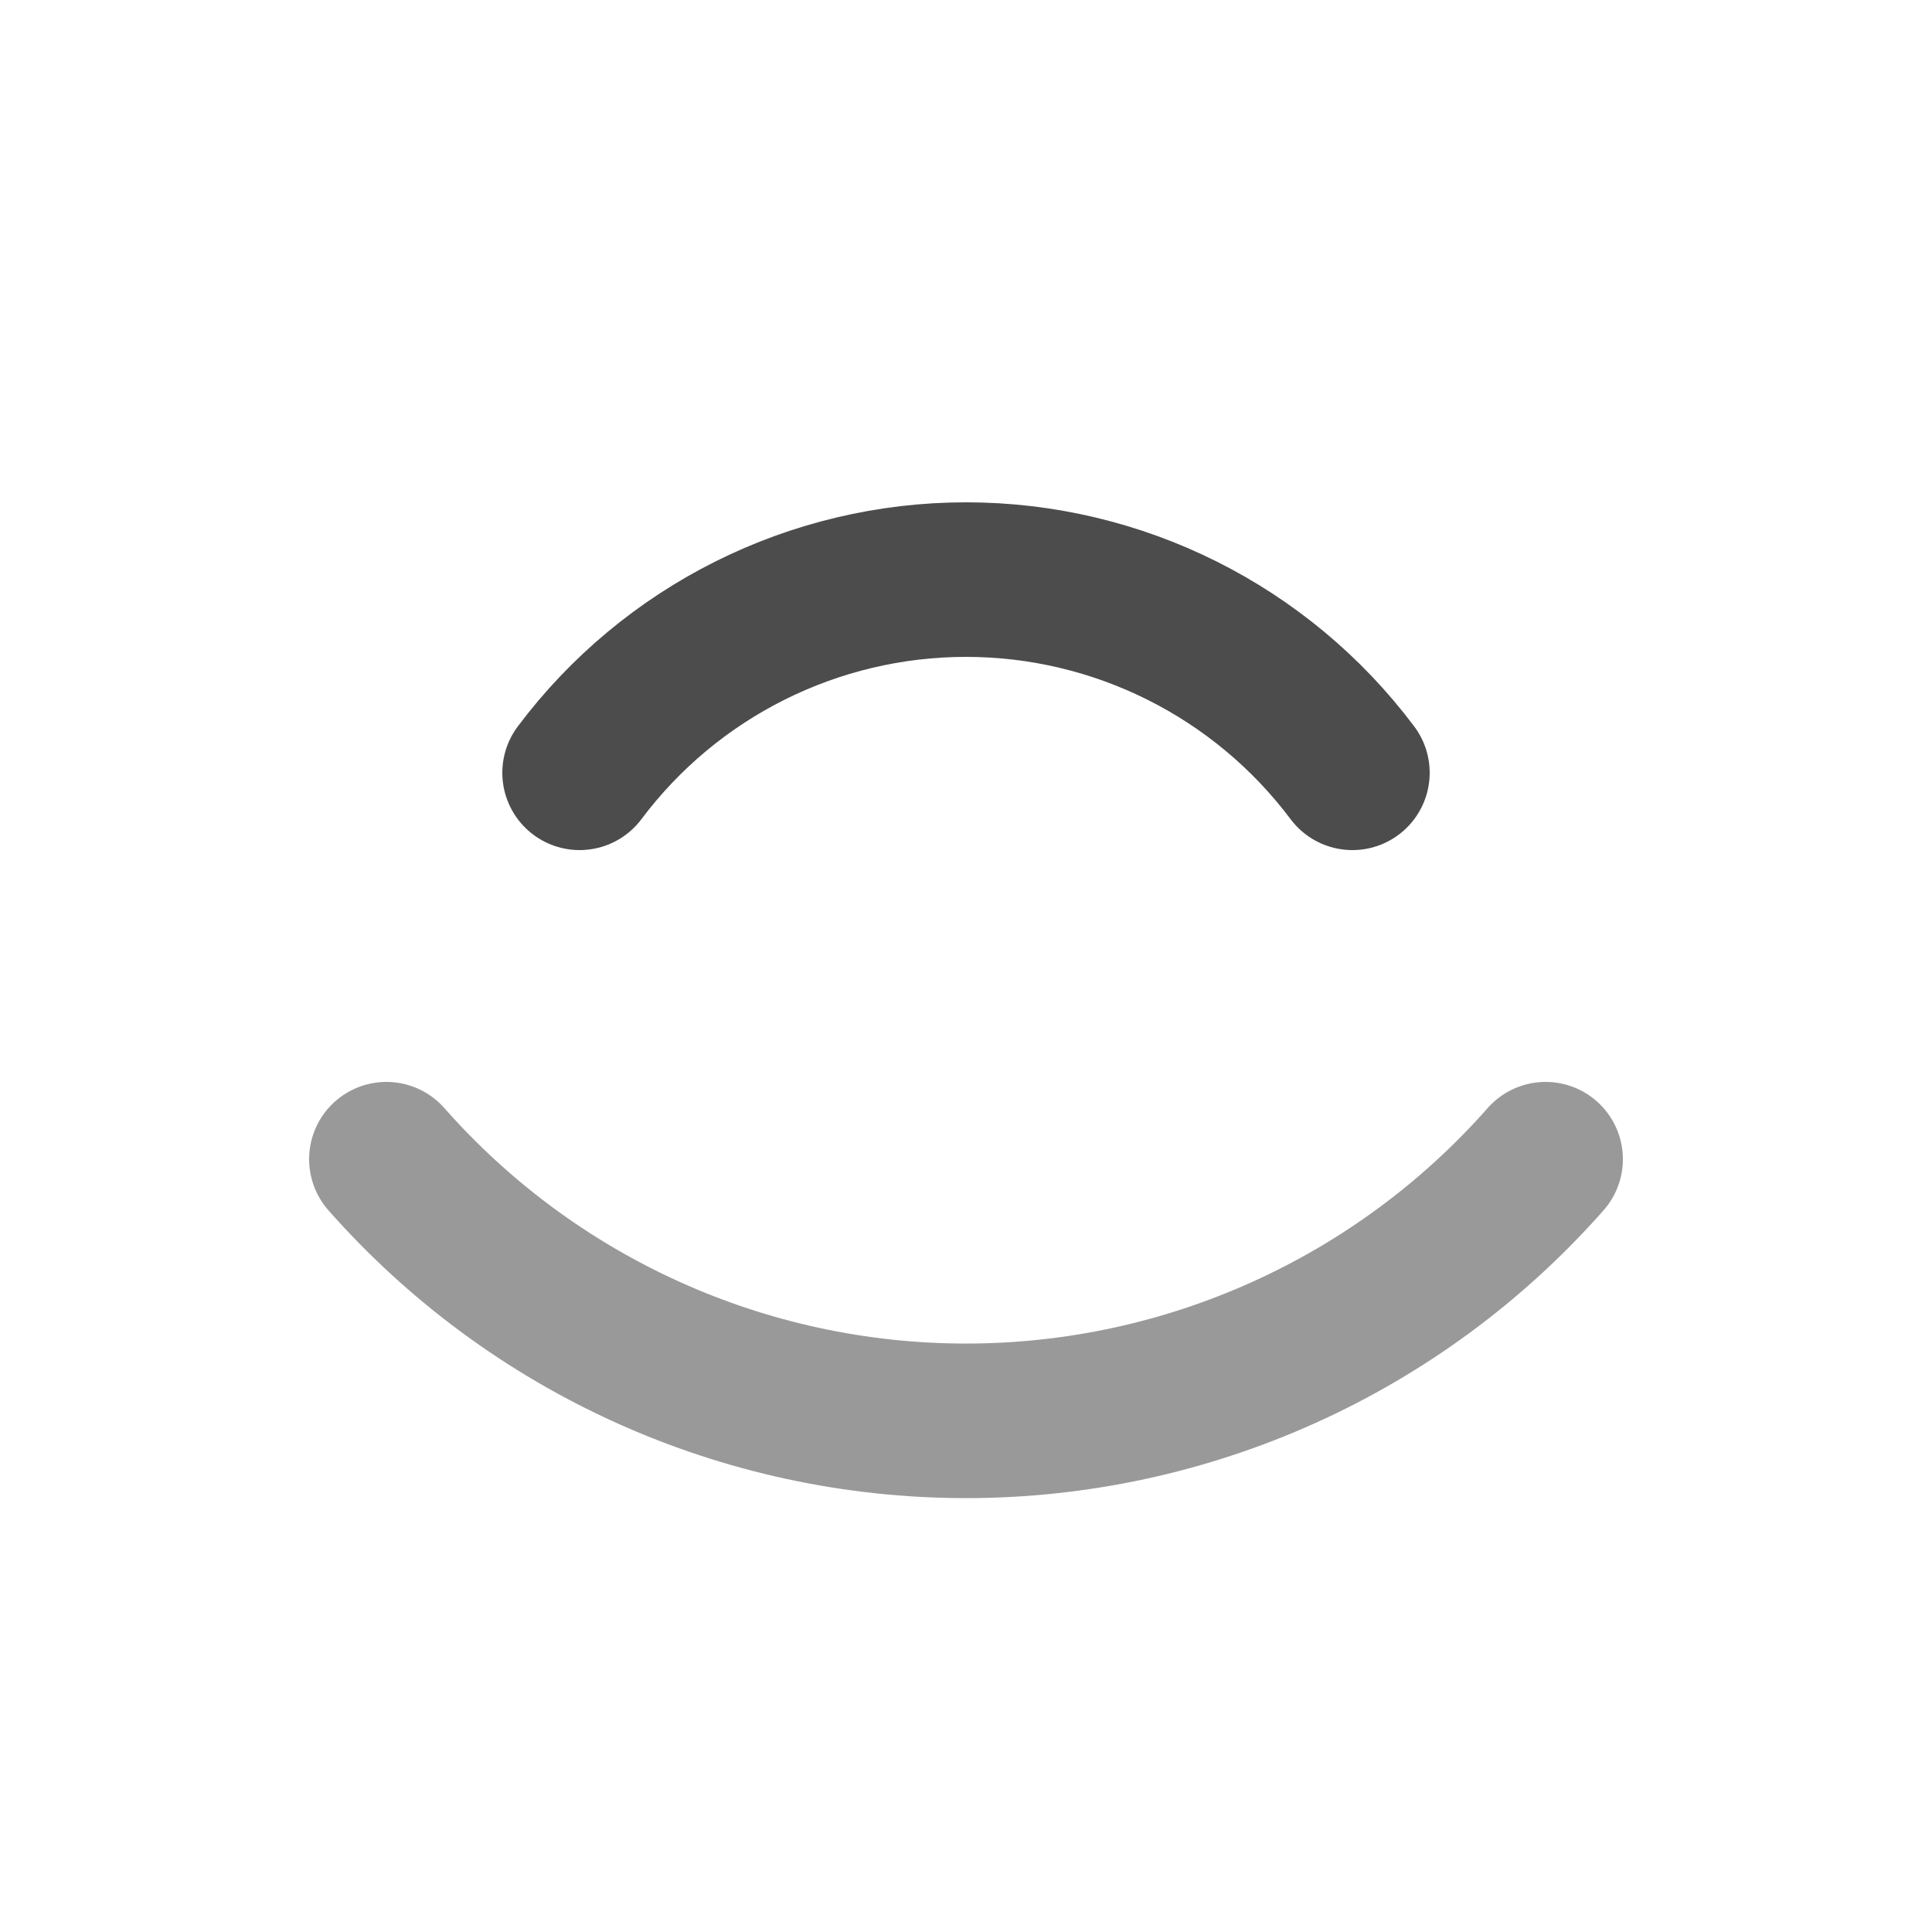
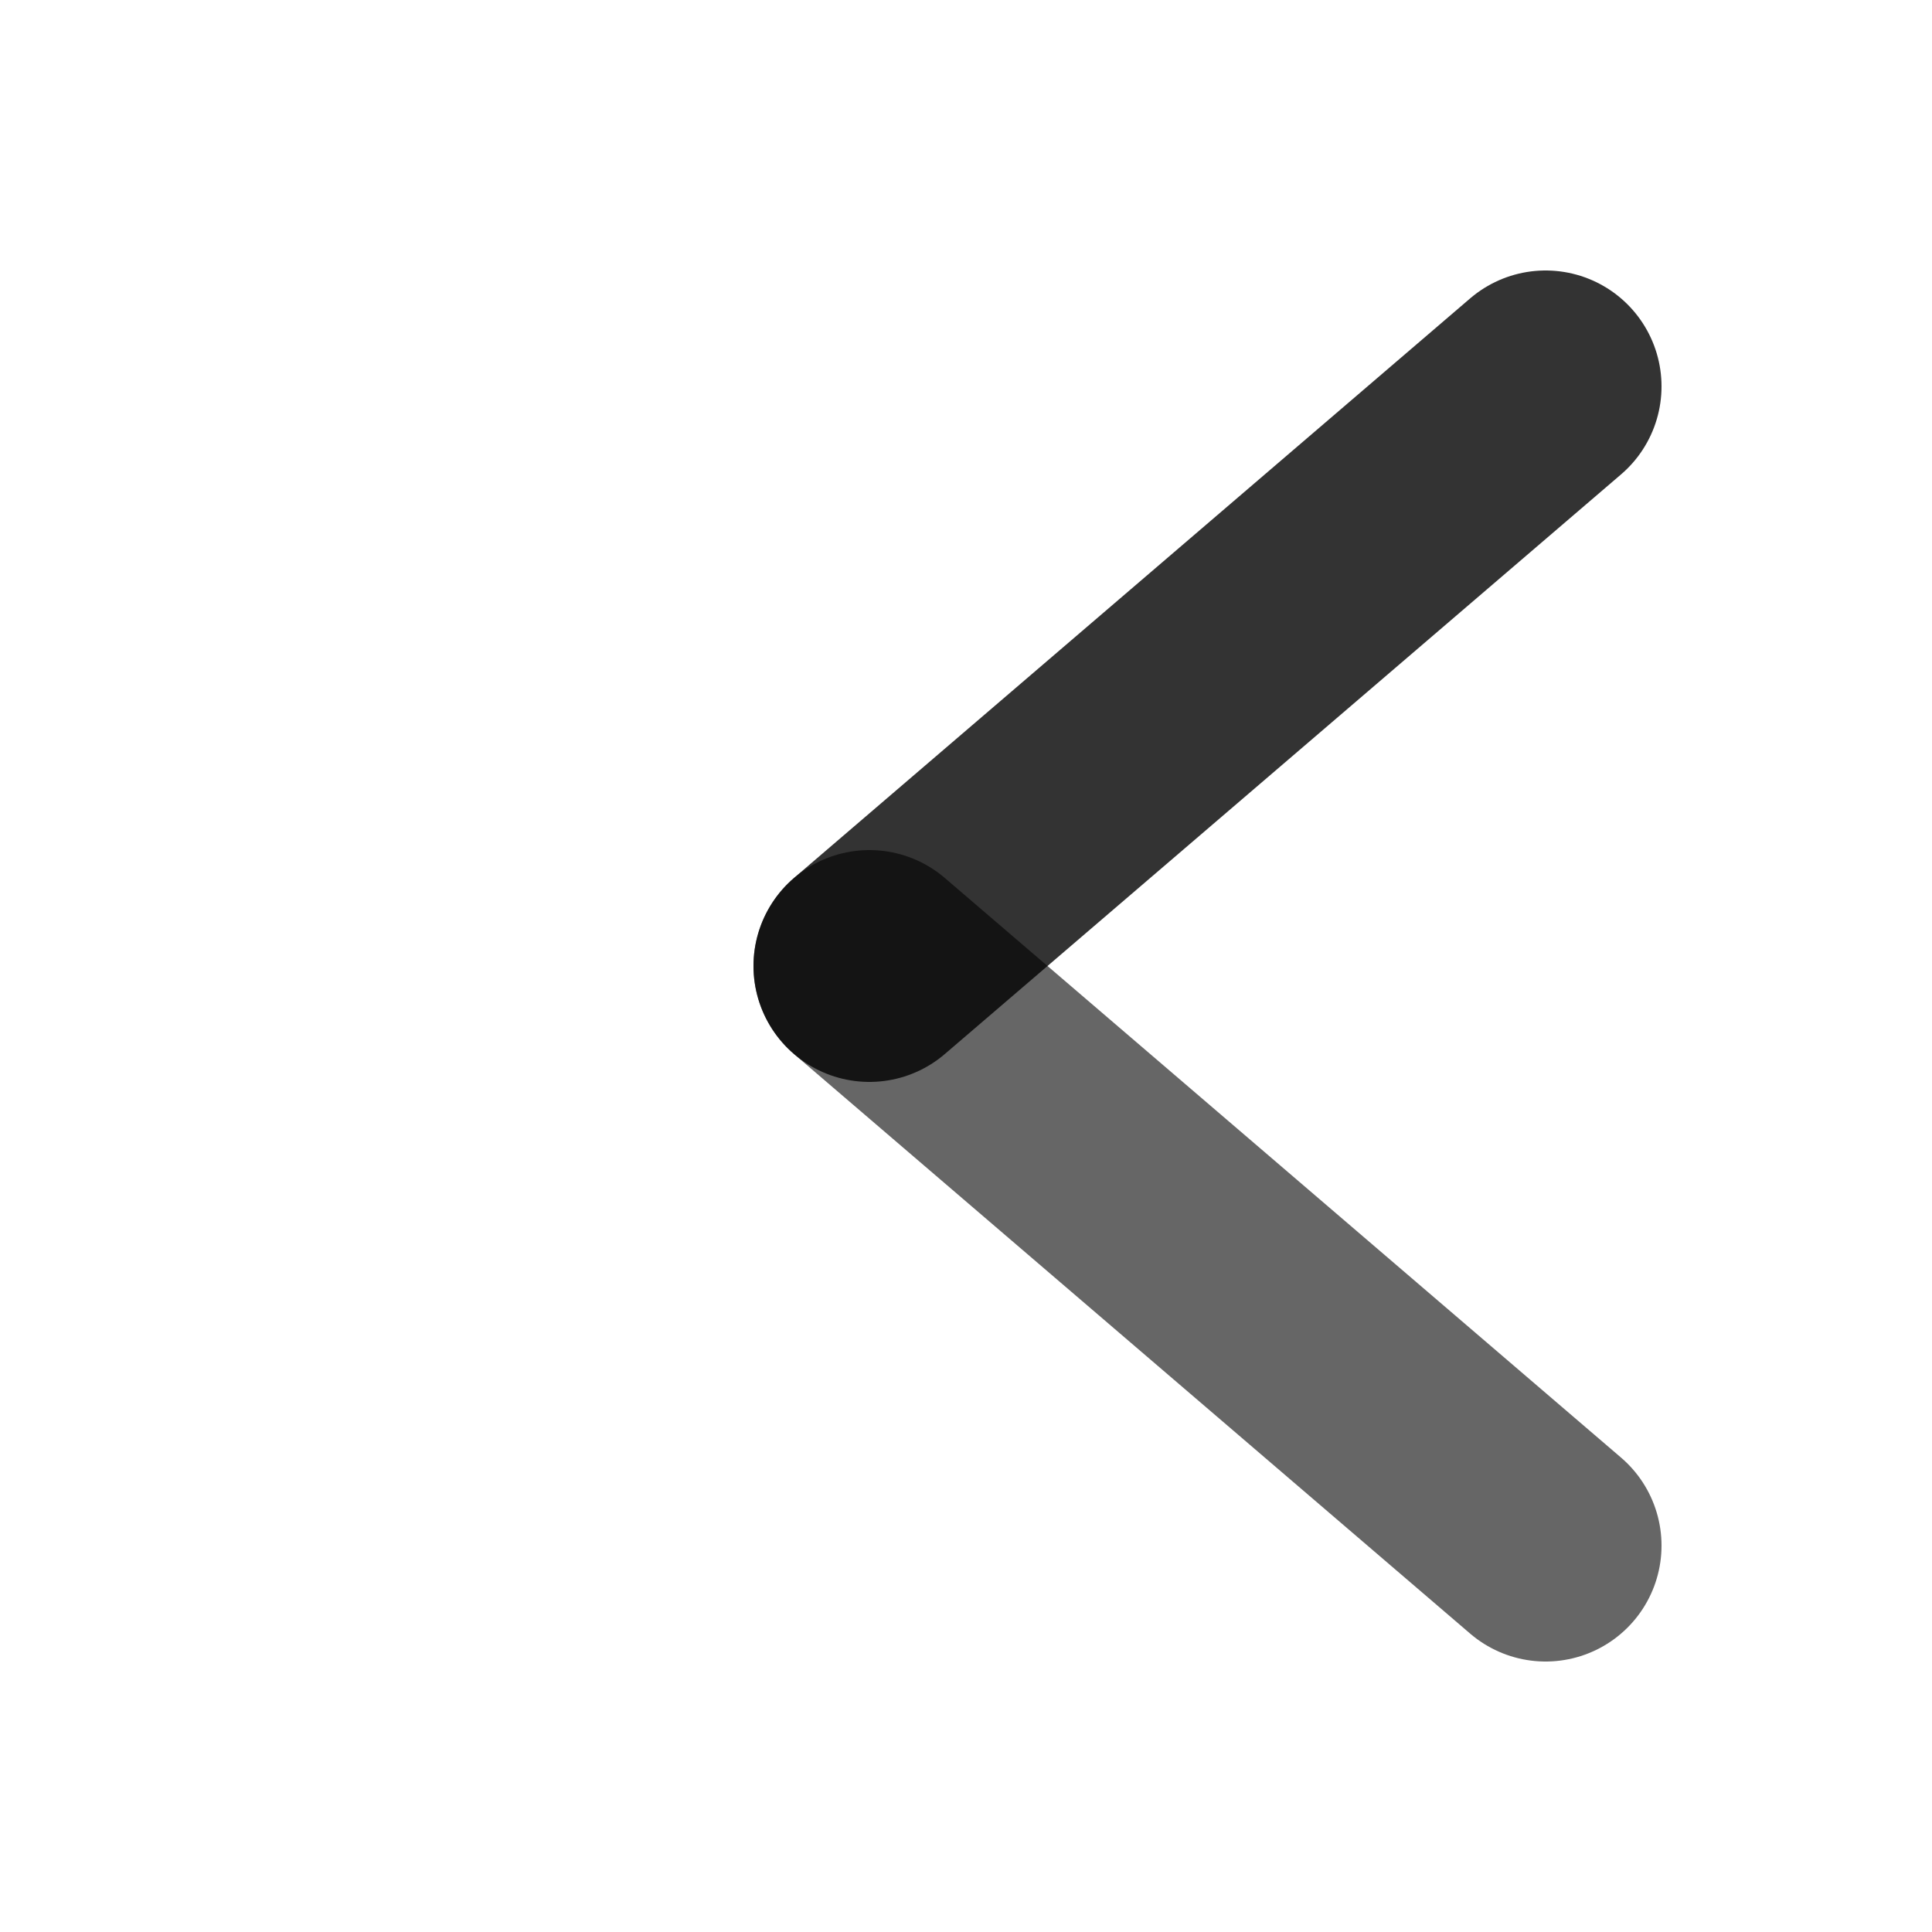
<svg xmlns="http://www.w3.org/2000/svg" width="100" height="100" viewBox="0 0 100 100" fill="none">
  <defs>
    <linearGradient id="grad" x1="0%" y1="0%" x2="100%" y2="100%">
      <stop offset="0%" stopColor="#6366F1" />
-       <stop offset="100%" stopColor="#F43F5E" />
+       <stop offset="100%" stopColor="#00A3FF" />
    </linearGradient>
  </defs>
-   <g stroke="url(#grad)" stroke-width="8" stroke-linecap="round">
-     <path d="M50 20V80" stroke-width="12" />
-     <path d="M30 40A25 25 0 0 1 70 40" opacity="0.7" />
-     <path d="M20 60A40 40 0 0 0 80 60" opacity="0.4" />
+   <g stroke="url(#grad)" stroke-width="12" stroke-linecap="round">
+     <path d="M30 20V80" />
+     <path d="M45 50L80 20" opacity="0.8" />
+     <path d="M45 50L80 80" opacity="0.6" />
  </g>
</svg>
